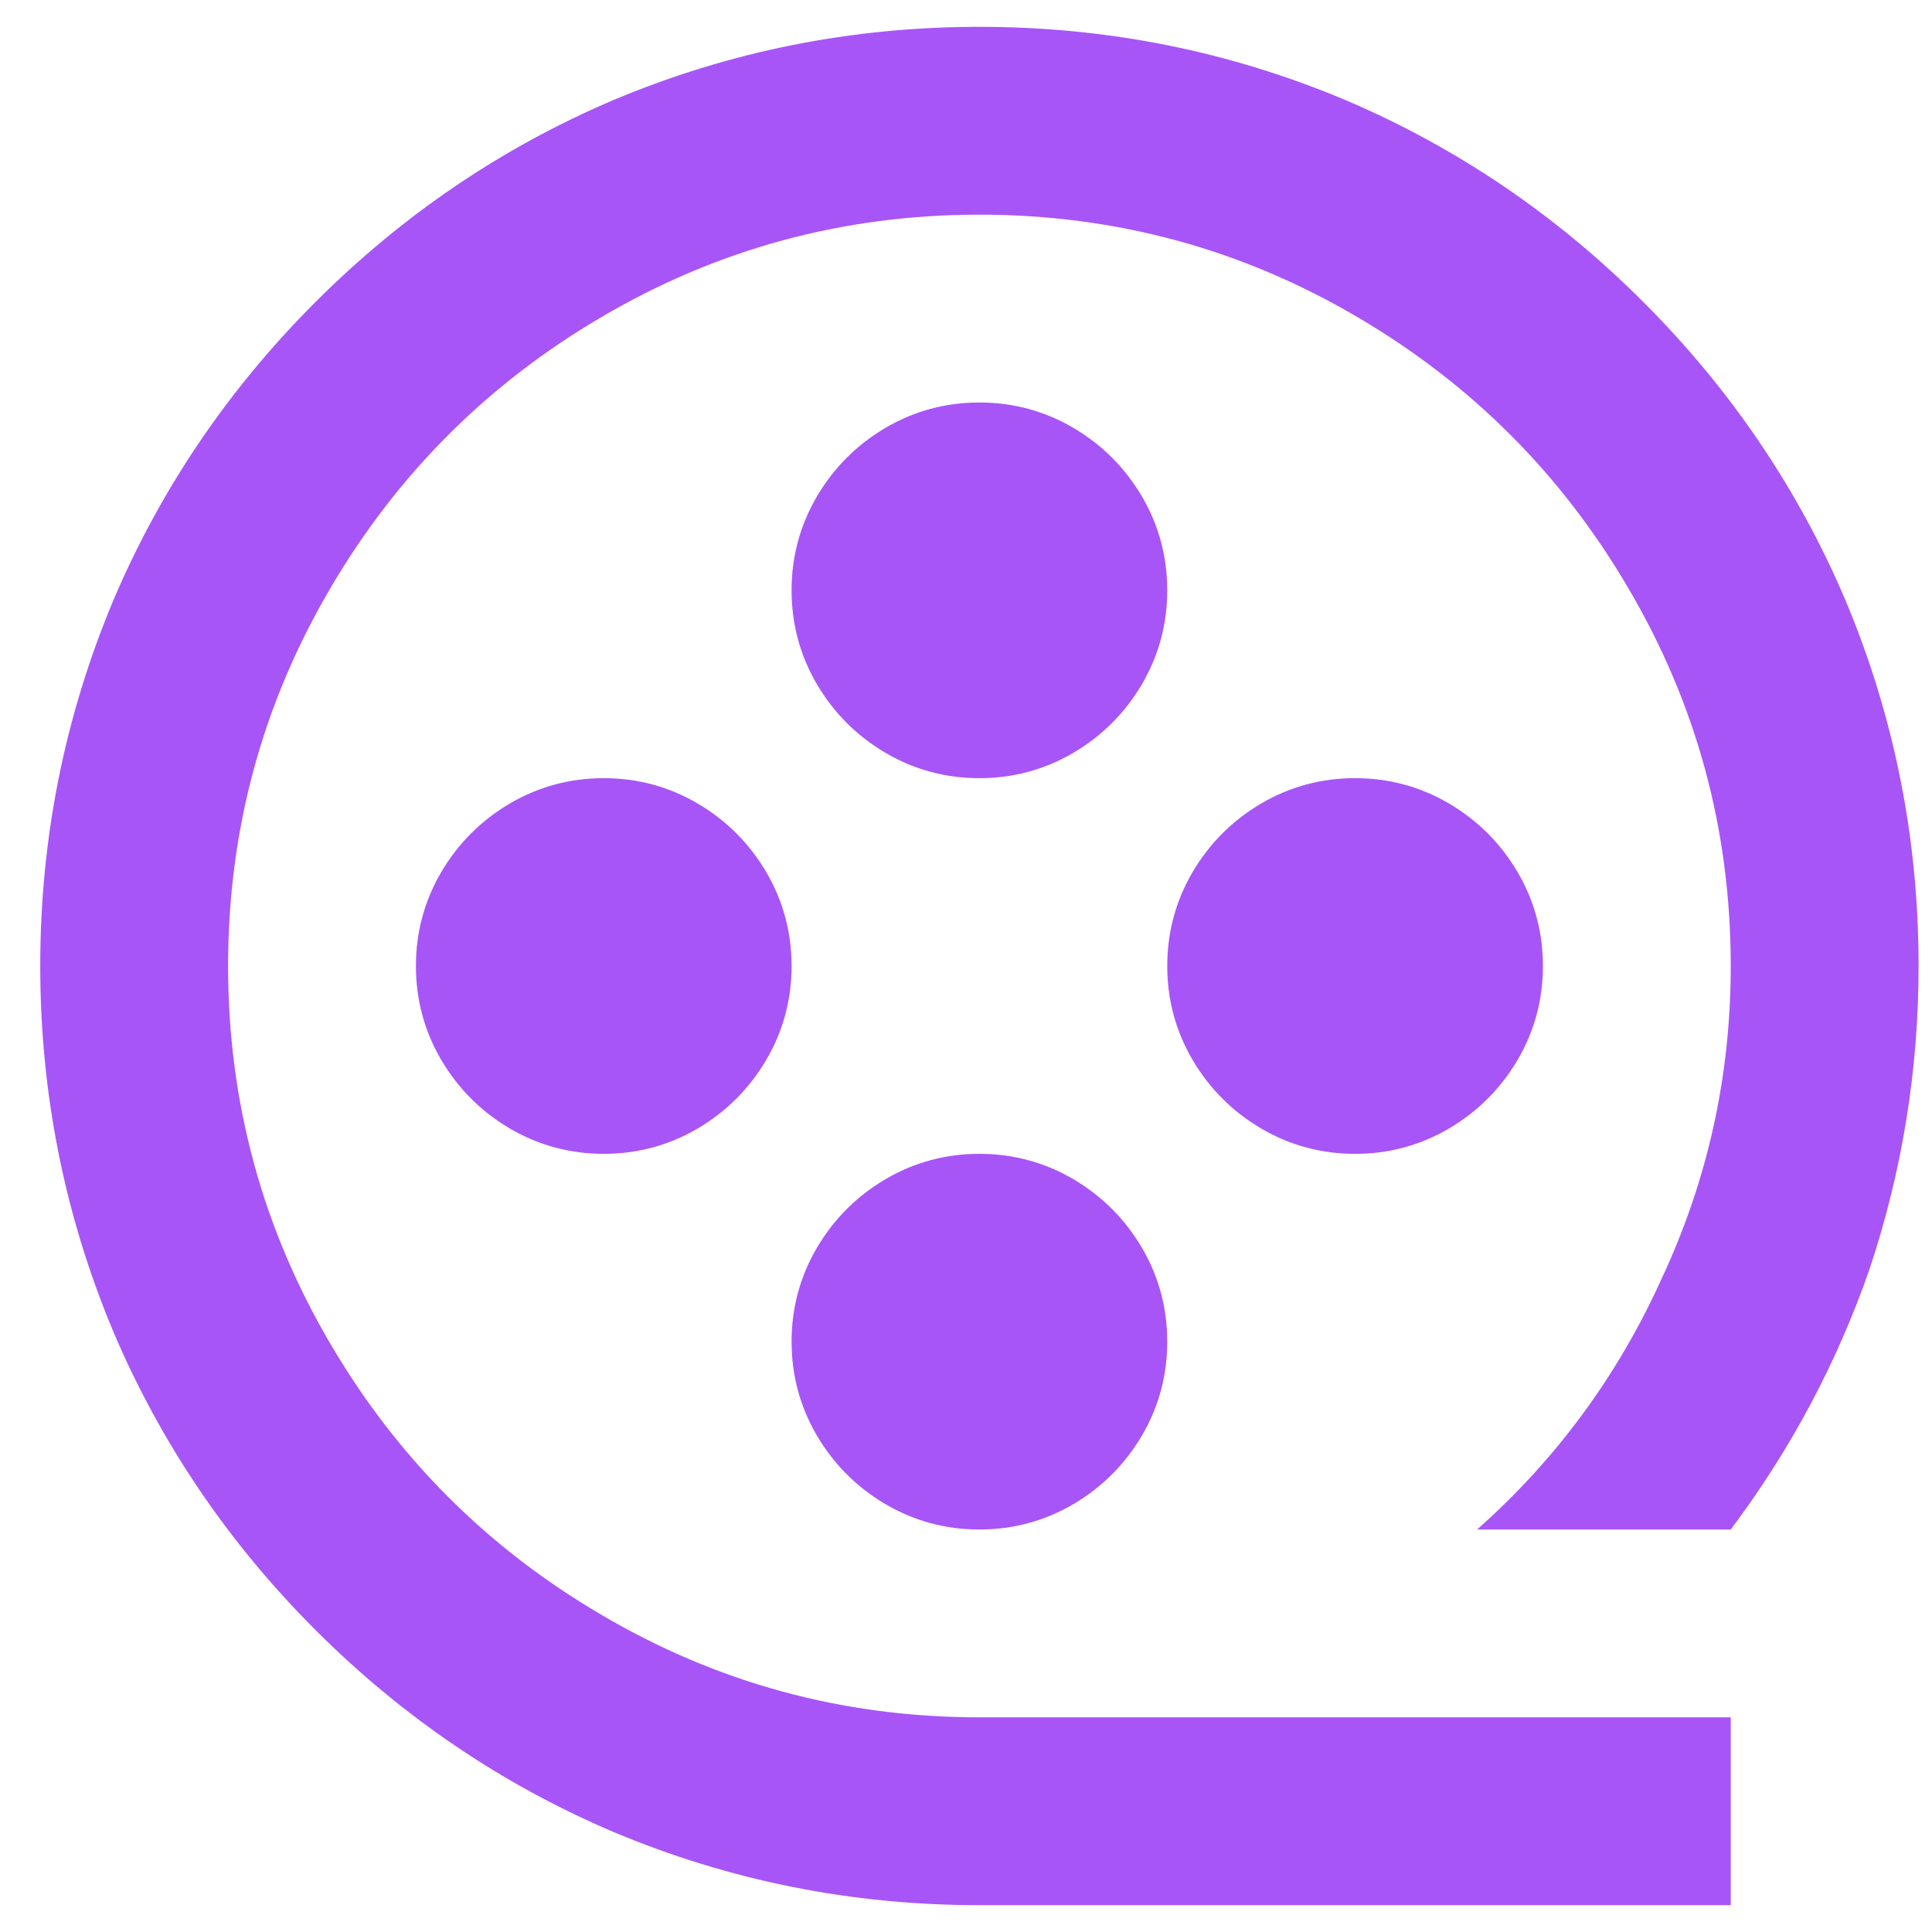
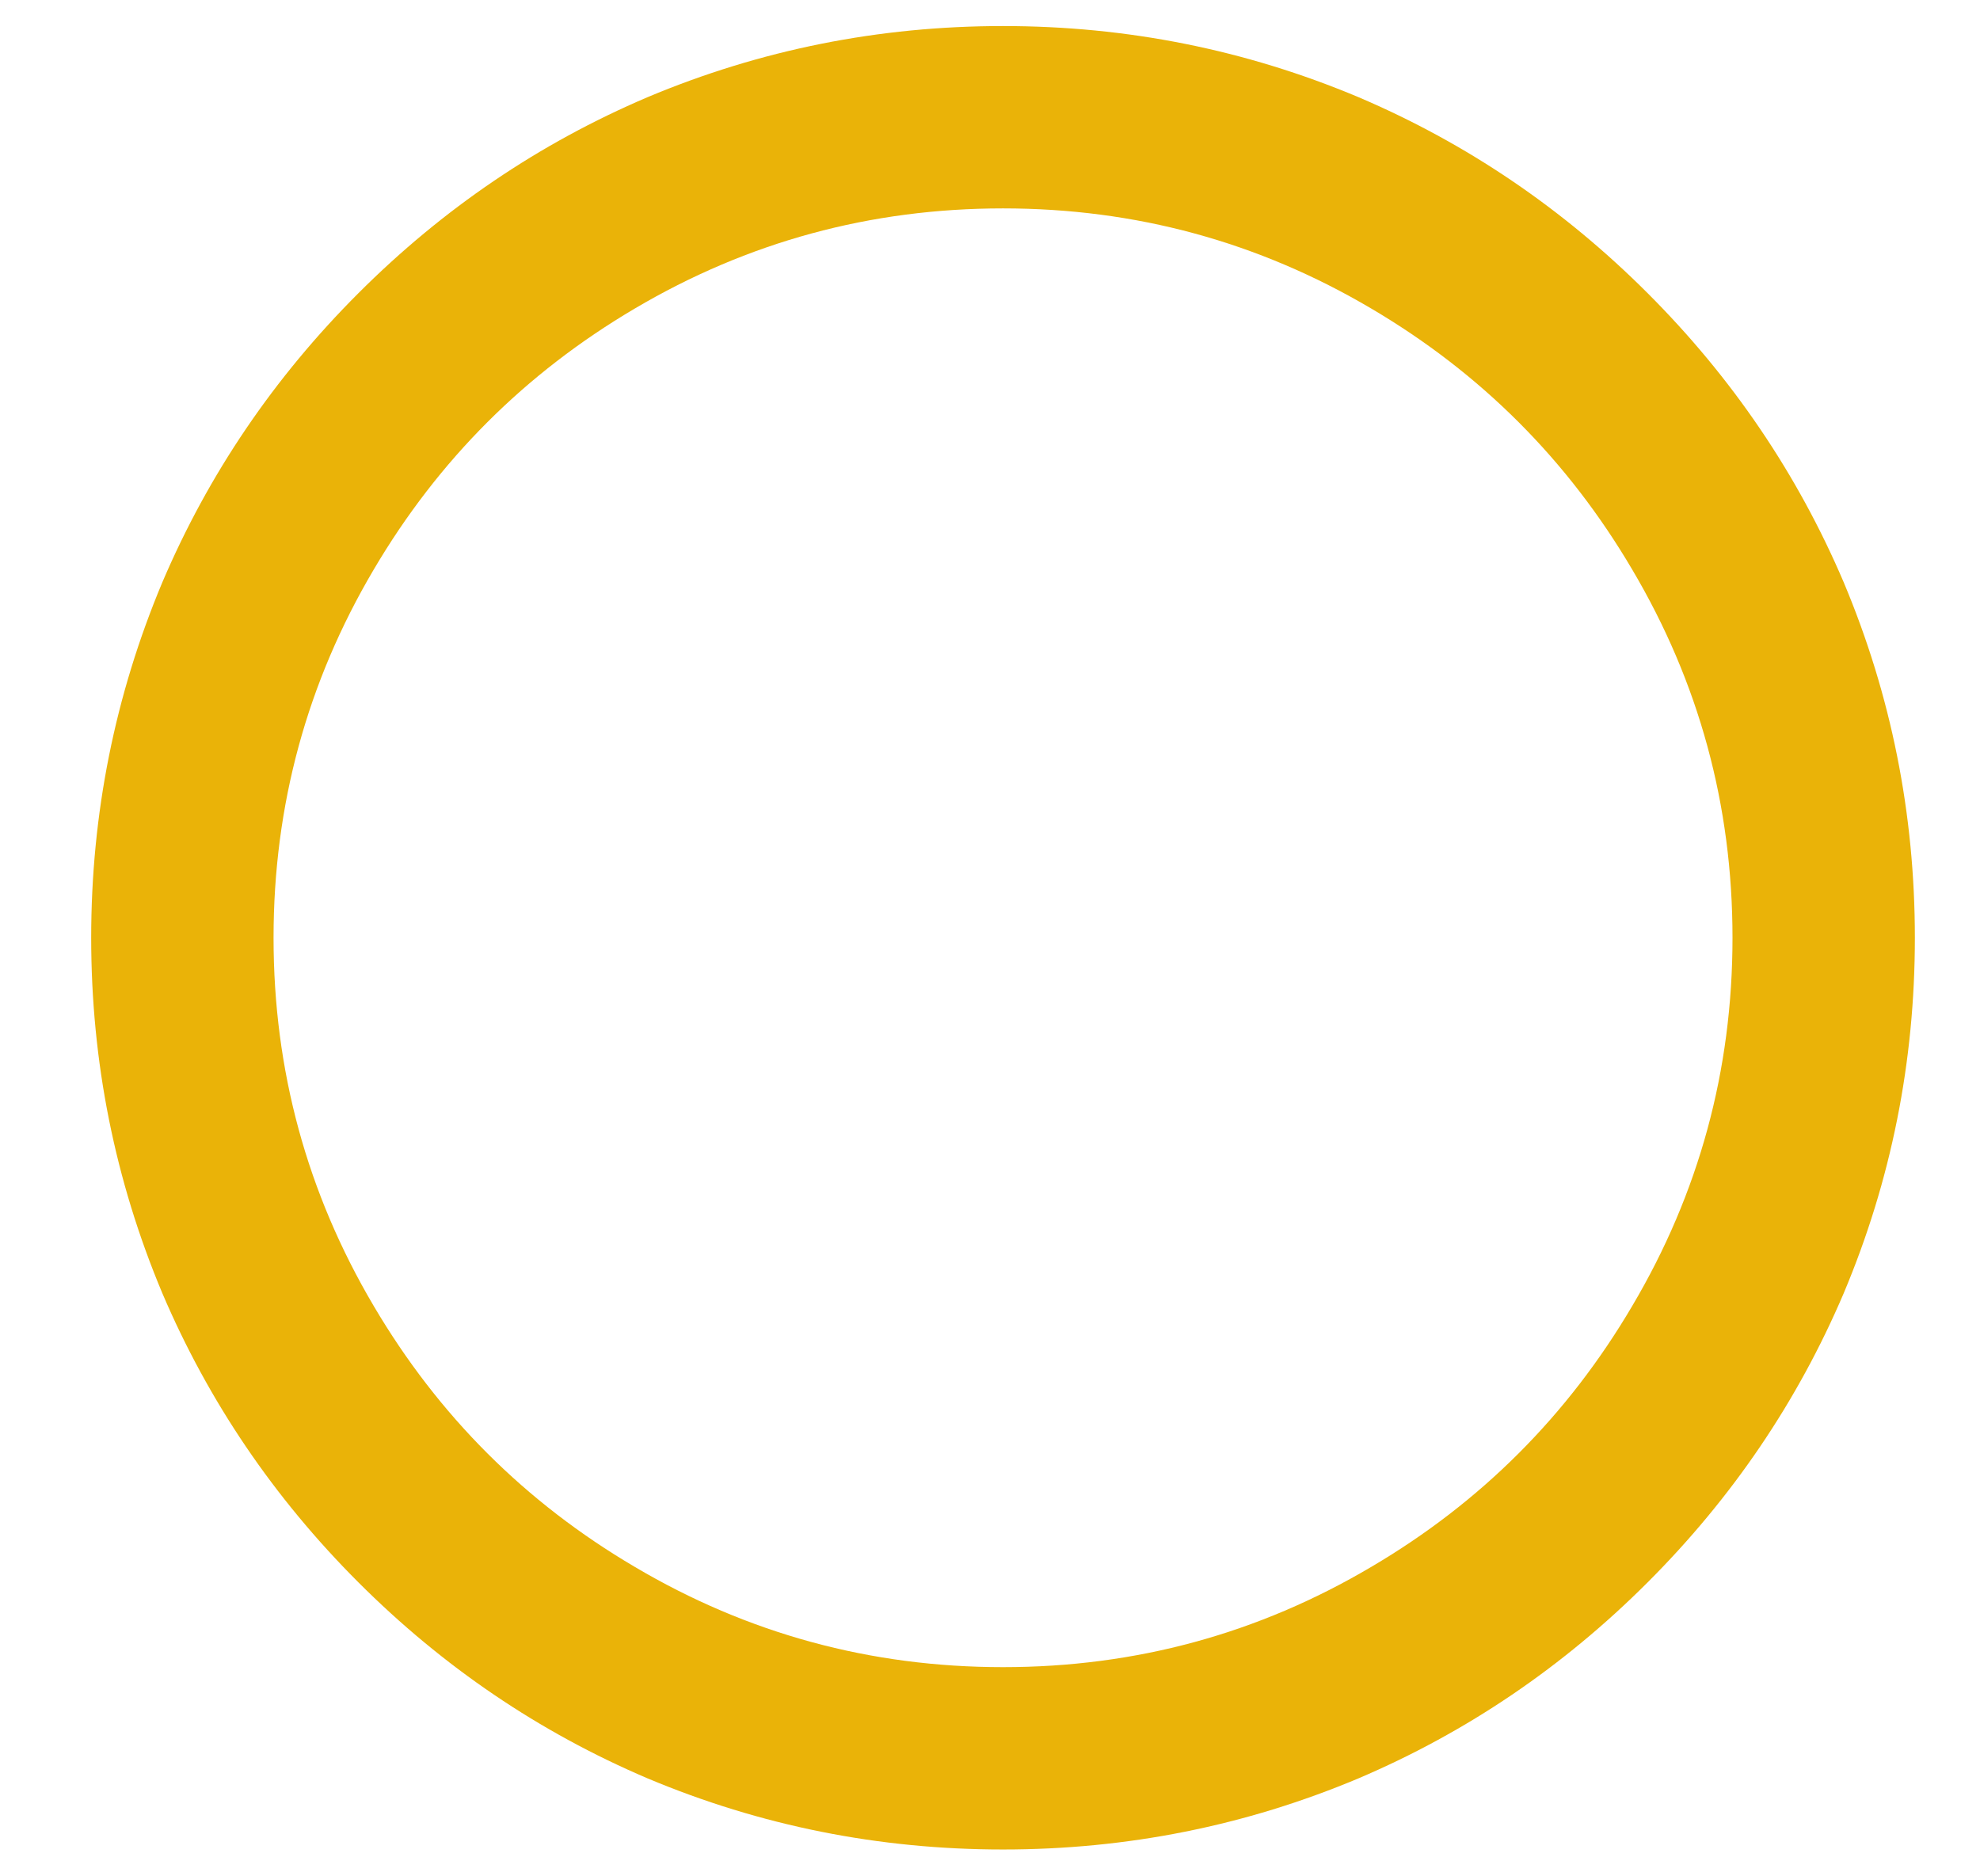
- <svg xmlns="http://www.w3.org/2000/svg" width="18" height="18" viewBox="0 0 18 18" fill="none">
-   <path d="M9.125 16H16.125V17.75H9.125C7.935 17.75 6.798 17.523 5.713 17.067C4.674 16.624 3.75 15.997 2.939 15.186C2.128 14.375 1.501 13.451 1.058 12.412C0.603 11.328 0.375 10.19 0.375 9C0.375 7.81 0.603 6.673 1.058 5.588C1.501 4.549 2.128 3.625 2.939 2.814C3.75 2.003 4.674 1.376 5.713 0.933C6.798 0.477 7.935 0.25 9.125 0.25C10.315 0.25 11.453 0.477 12.537 0.933C13.576 1.376 14.5 2.003 15.311 2.814C16.122 3.625 16.749 4.549 17.192 5.588C17.648 6.673 17.875 7.81 17.875 9C17.875 9.968 17.723 10.908 17.42 11.818C17.117 12.693 16.685 13.503 16.125 14.25H13.762C14.498 13.597 15.069 12.821 15.477 11.922C15.909 11.001 16.125 10.027 16.125 9C16.125 7.728 15.804 6.55 15.162 5.465C14.544 4.415 13.71 3.581 12.66 2.962C11.575 2.321 10.397 2 9.125 2C7.853 2 6.675 2.321 5.59 2.962C4.54 3.581 3.706 4.415 3.087 5.465C2.446 6.55 2.125 7.728 2.125 9C2.125 10.272 2.446 11.45 3.087 12.535C3.706 13.585 4.54 14.419 5.59 15.037C6.675 15.679 7.853 16 9.125 16ZM9.125 7.25C8.81 7.25 8.518 7.171 8.25 7.014C7.982 6.856 7.769 6.643 7.611 6.375C7.454 6.107 7.375 5.815 7.375 5.5C7.375 5.185 7.454 4.893 7.611 4.625C7.769 4.357 7.982 4.144 8.25 3.986C8.518 3.829 8.81 3.75 9.125 3.75C9.44 3.75 9.732 3.829 10 3.986C10.268 4.144 10.481 4.357 10.639 4.625C10.796 4.893 10.875 5.185 10.875 5.5C10.875 5.815 10.796 6.107 10.639 6.375C10.481 6.643 10.268 6.856 10 7.014C9.732 7.171 9.44 7.25 9.125 7.25ZM5.625 10.75C5.31 10.75 5.018 10.671 4.75 10.514C4.482 10.356 4.269 10.143 4.111 9.875C3.954 9.607 3.875 9.315 3.875 9C3.875 8.685 3.954 8.393 4.111 8.125C4.269 7.857 4.482 7.644 4.75 7.486C5.018 7.329 5.31 7.25 5.625 7.25C5.94 7.25 6.232 7.329 6.5 7.486C6.768 7.644 6.981 7.857 7.139 8.125C7.296 8.393 7.375 8.685 7.375 9C7.375 9.315 7.296 9.607 7.139 9.875C6.981 10.143 6.768 10.356 6.5 10.514C6.232 10.671 5.94 10.75 5.625 10.75ZM12.625 10.75C12.31 10.75 12.018 10.671 11.75 10.514C11.482 10.356 11.269 10.143 11.111 9.875C10.954 9.607 10.875 9.315 10.875 9C10.875 8.685 10.954 8.393 11.111 8.125C11.269 7.857 11.482 7.644 11.75 7.486C12.018 7.329 12.31 7.25 12.625 7.25C12.94 7.25 13.232 7.329 13.5 7.486C13.768 7.644 13.981 7.857 14.139 8.125C14.296 8.393 14.375 8.685 14.375 9C14.375 9.315 14.296 9.607 14.139 9.875C13.981 10.143 13.768 10.356 13.5 10.514C13.232 10.671 12.94 10.75 12.625 10.75ZM9.125 14.25C8.81 14.25 8.518 14.171 8.25 14.014C7.982 13.856 7.769 13.643 7.611 13.375C7.454 13.107 7.375 12.815 7.375 12.5C7.375 12.185 7.454 11.893 7.611 11.625C7.769 11.357 7.982 11.144 8.25 10.986C8.518 10.829 8.81 10.75 9.125 10.75C9.44 10.75 9.732 10.829 10 10.986C10.268 11.144 10.481 11.357 10.639 11.625C10.796 11.893 10.875 12.185 10.875 12.5C10.875 12.815 10.796 13.107 10.639 13.375C10.481 13.643 10.268 13.856 10 14.014C9.732 14.171 9.44 14.25 9.125 14.25Z" fill="#A855F7" />
+ <svg xmlns="http://www.w3.org/2000/svg" width="19" height="18" viewBox="0 0 19 18" fill="none">
+   <path d="M9.625 17.75C8.435 17.75 7.298 17.523 6.213 17.067C5.174 16.624 4.25 15.997 3.439 15.186C2.628 14.375 2.001 13.451 1.558 12.412C1.103 11.328 0.875 10.19 0.875 9C0.875 7.81 1.103 6.673 1.558 5.588C2.001 4.549 2.628 3.625 3.439 2.814C4.25 2.003 5.174 1.376 6.213 0.933C7.298 0.477 8.435 0.25 9.625 0.25C10.815 0.25 11.953 0.477 13.037 0.933C14.076 1.376 15 2.003 15.811 2.814C16.622 3.625 17.249 4.549 17.692 5.588C18.148 6.673 18.375 7.81 18.375 9C18.375 10.19 18.148 11.328 17.692 12.412C17.249 13.451 16.622 14.375 15.811 15.186C15 15.997 14.076 16.624 13.037 17.067C11.953 17.523 10.815 17.75 9.625 17.75ZM9.625 16C10.897 16 12.075 15.679 13.16 15.037C14.21 14.419 15.044 13.585 15.662 12.535C16.304 11.45 16.625 10.272 16.625 9C16.625 7.728 16.304 6.55 15.662 5.465C15.044 4.415 14.21 3.581 13.16 2.962C12.075 2.321 10.897 2 9.625 2C8.353 2 7.175 2.321 6.09 2.962C5.04 3.581 4.206 4.415 3.587 5.465C2.946 6.55 2.625 7.728 2.625 9C2.625 10.272 2.946 11.45 3.587 12.535C4.206 13.585 5.04 14.419 6.09 15.037C7.175 15.679 8.353 16 9.625 16Z" fill="#EAB308" />
</svg>
